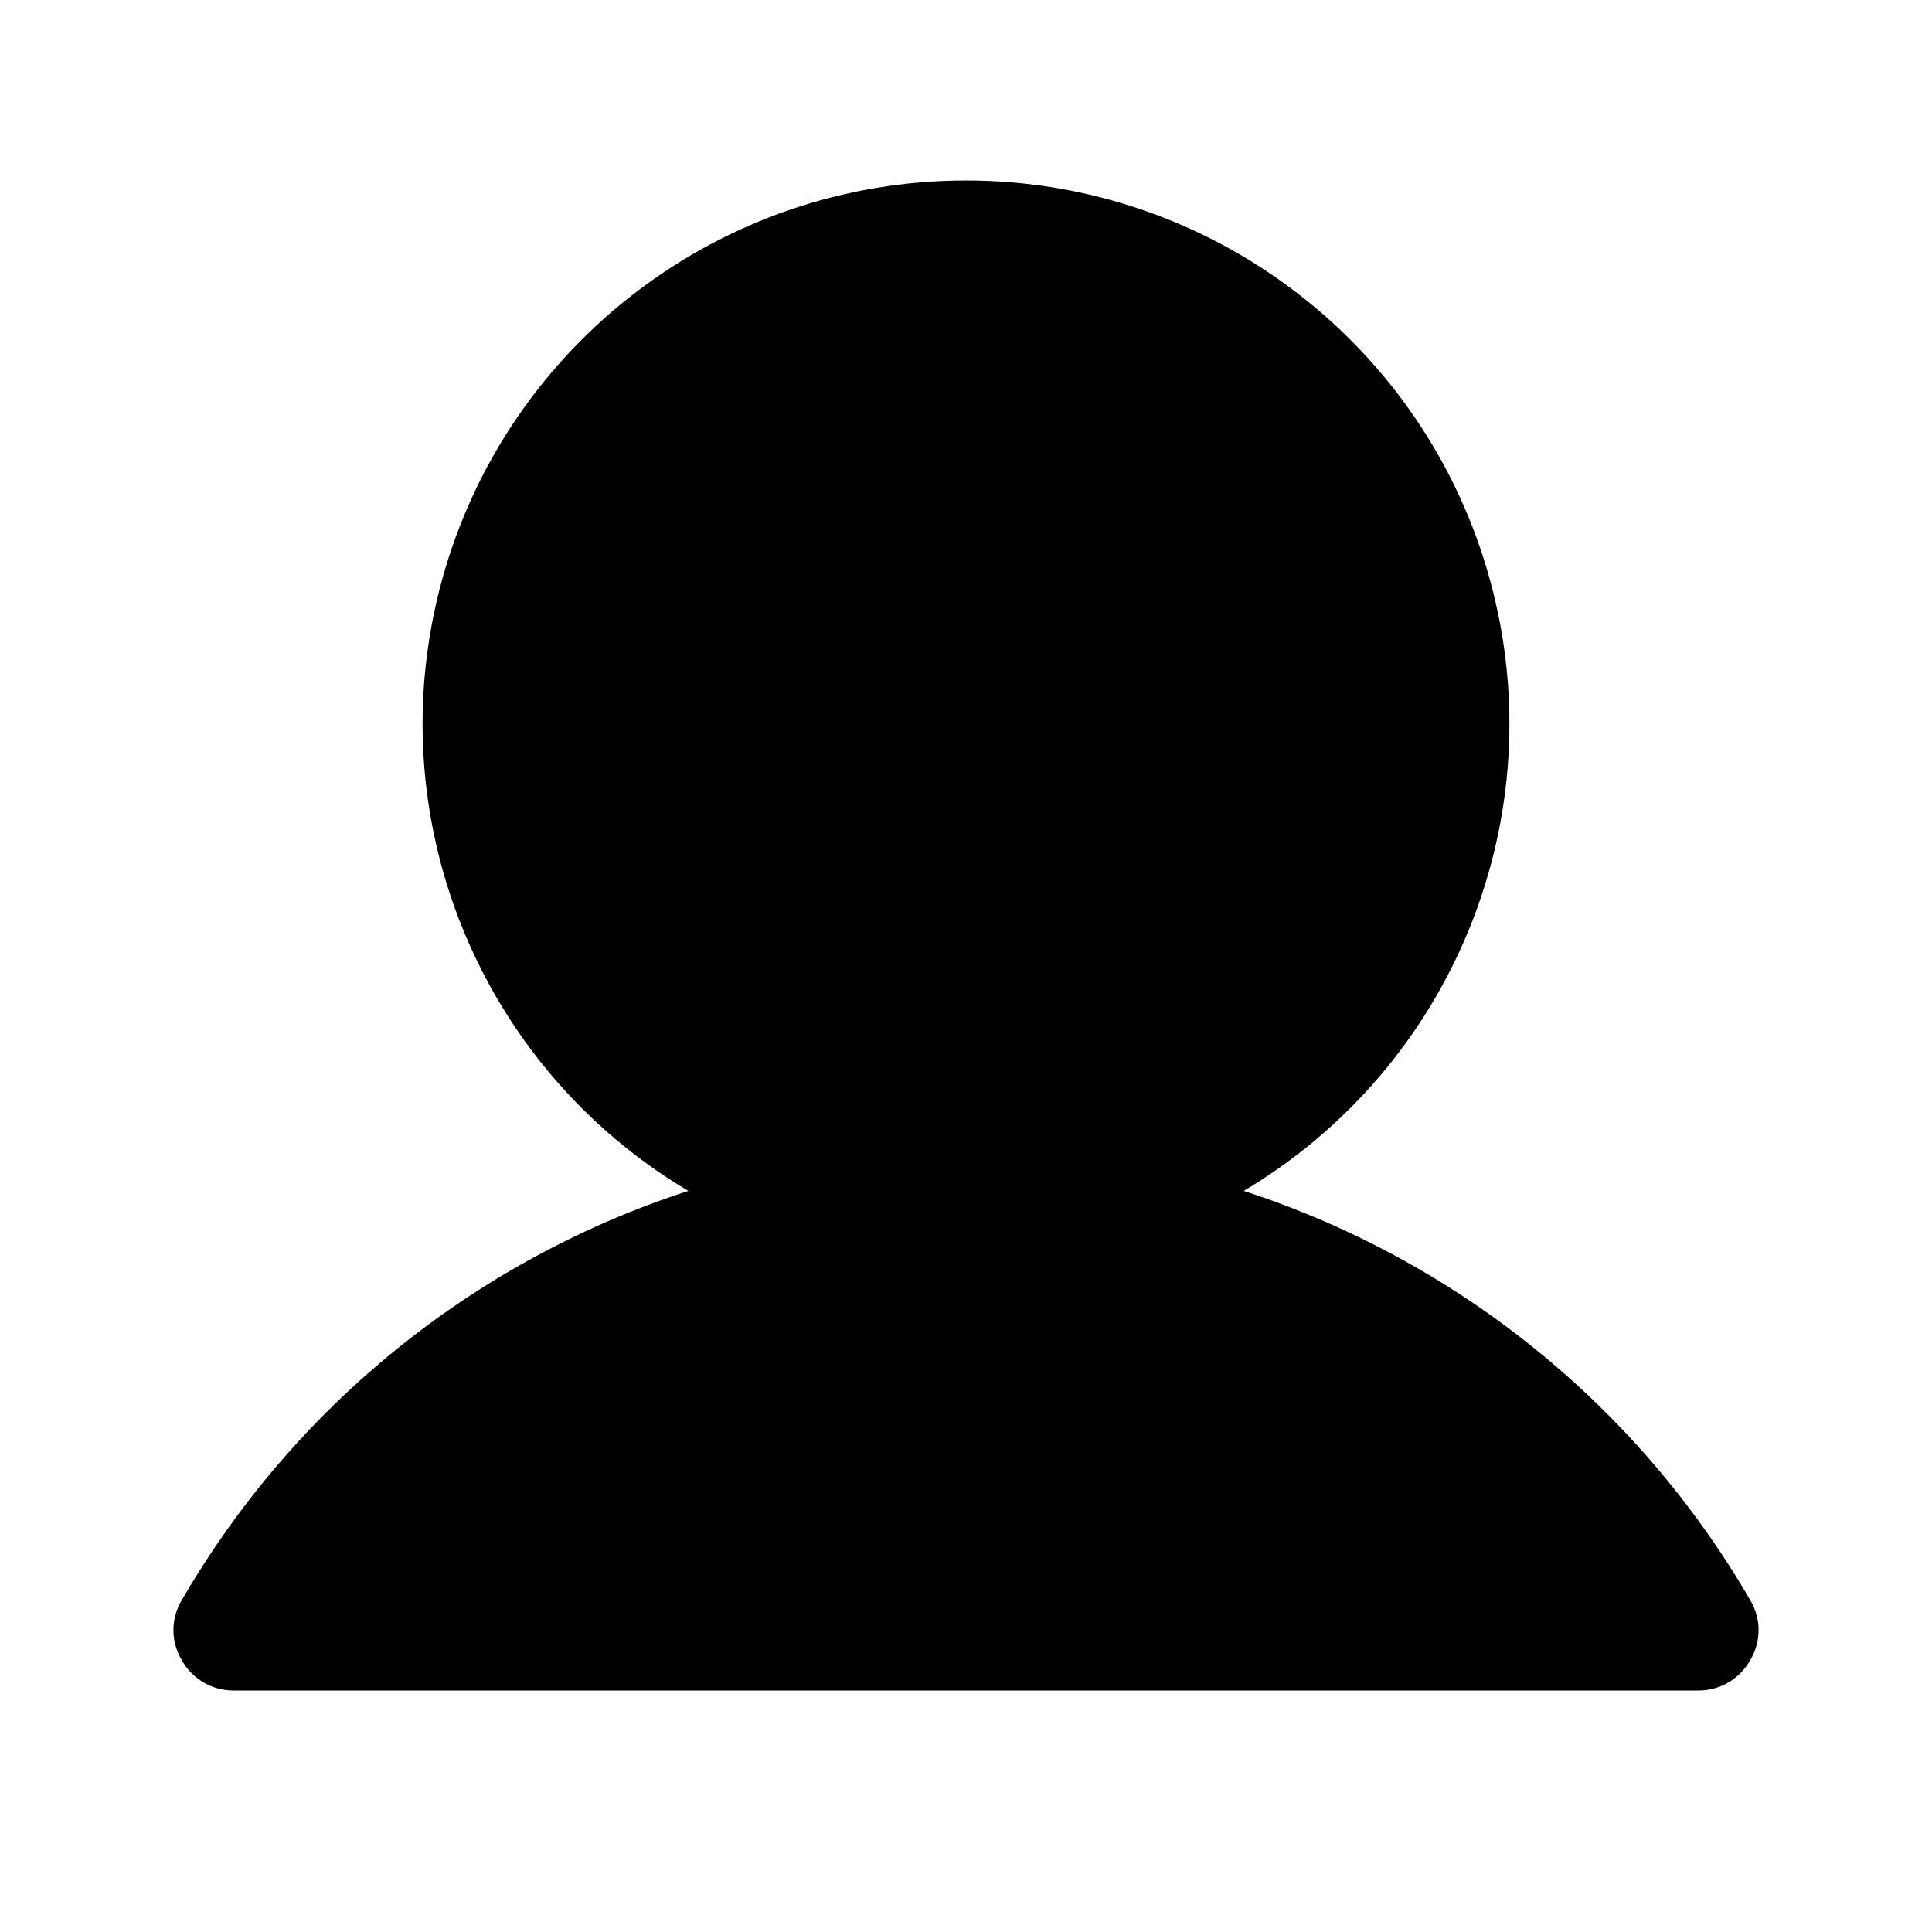
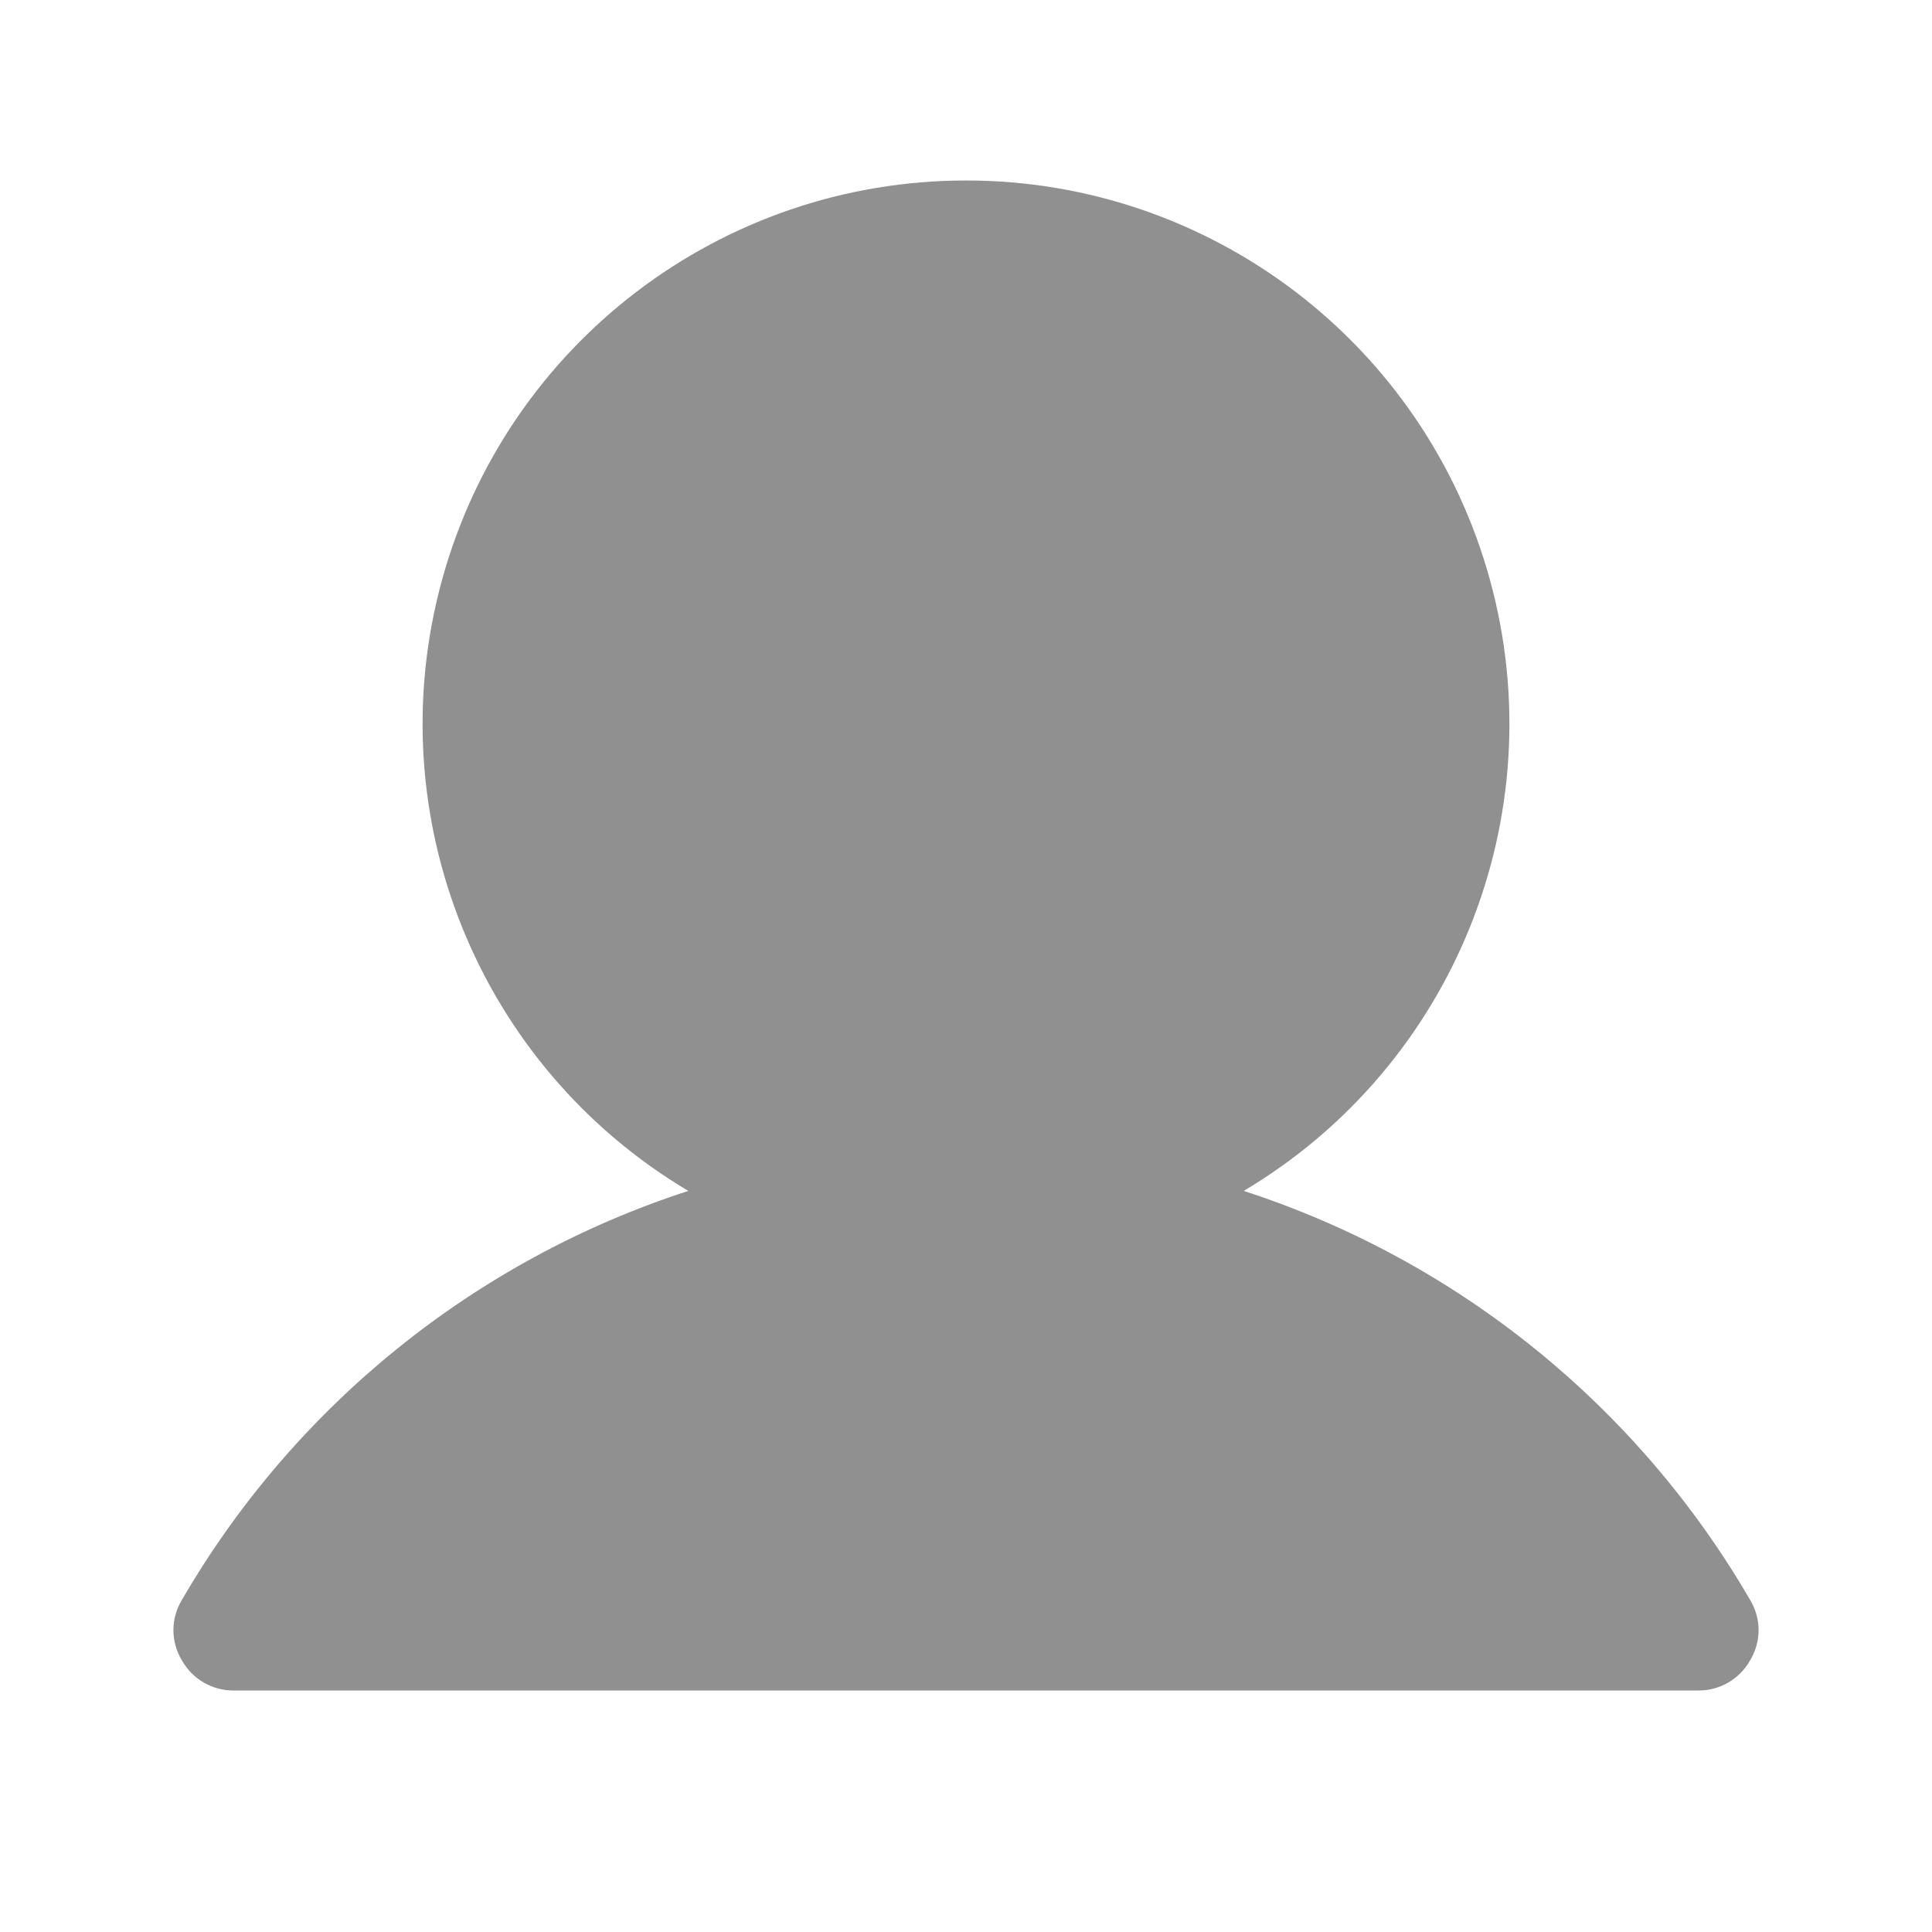
- <svg xmlns="http://www.w3.org/2000/svg" viewBox="0 0 256 256">
+ <svg xmlns="http://www.w3.org/2000/svg" viewBox="0 0 256 256" fill="#909090">
  <rect fill="none" height="256" width="256" />
  <path d="M231.9,212a120.7,120.7,0,0,0-67.1-54.2,72,72,0,1,0-73.6,0A120.7,120.7,0,0,0,24.1,212a7.7,7.7,0,0,0,0,8,7.8,7.8,0,0,0,6.9,4H225a7.8,7.8,0,0,0,6.9-4A7.7,7.7,0,0,0,231.9,212Z" />
</svg>
